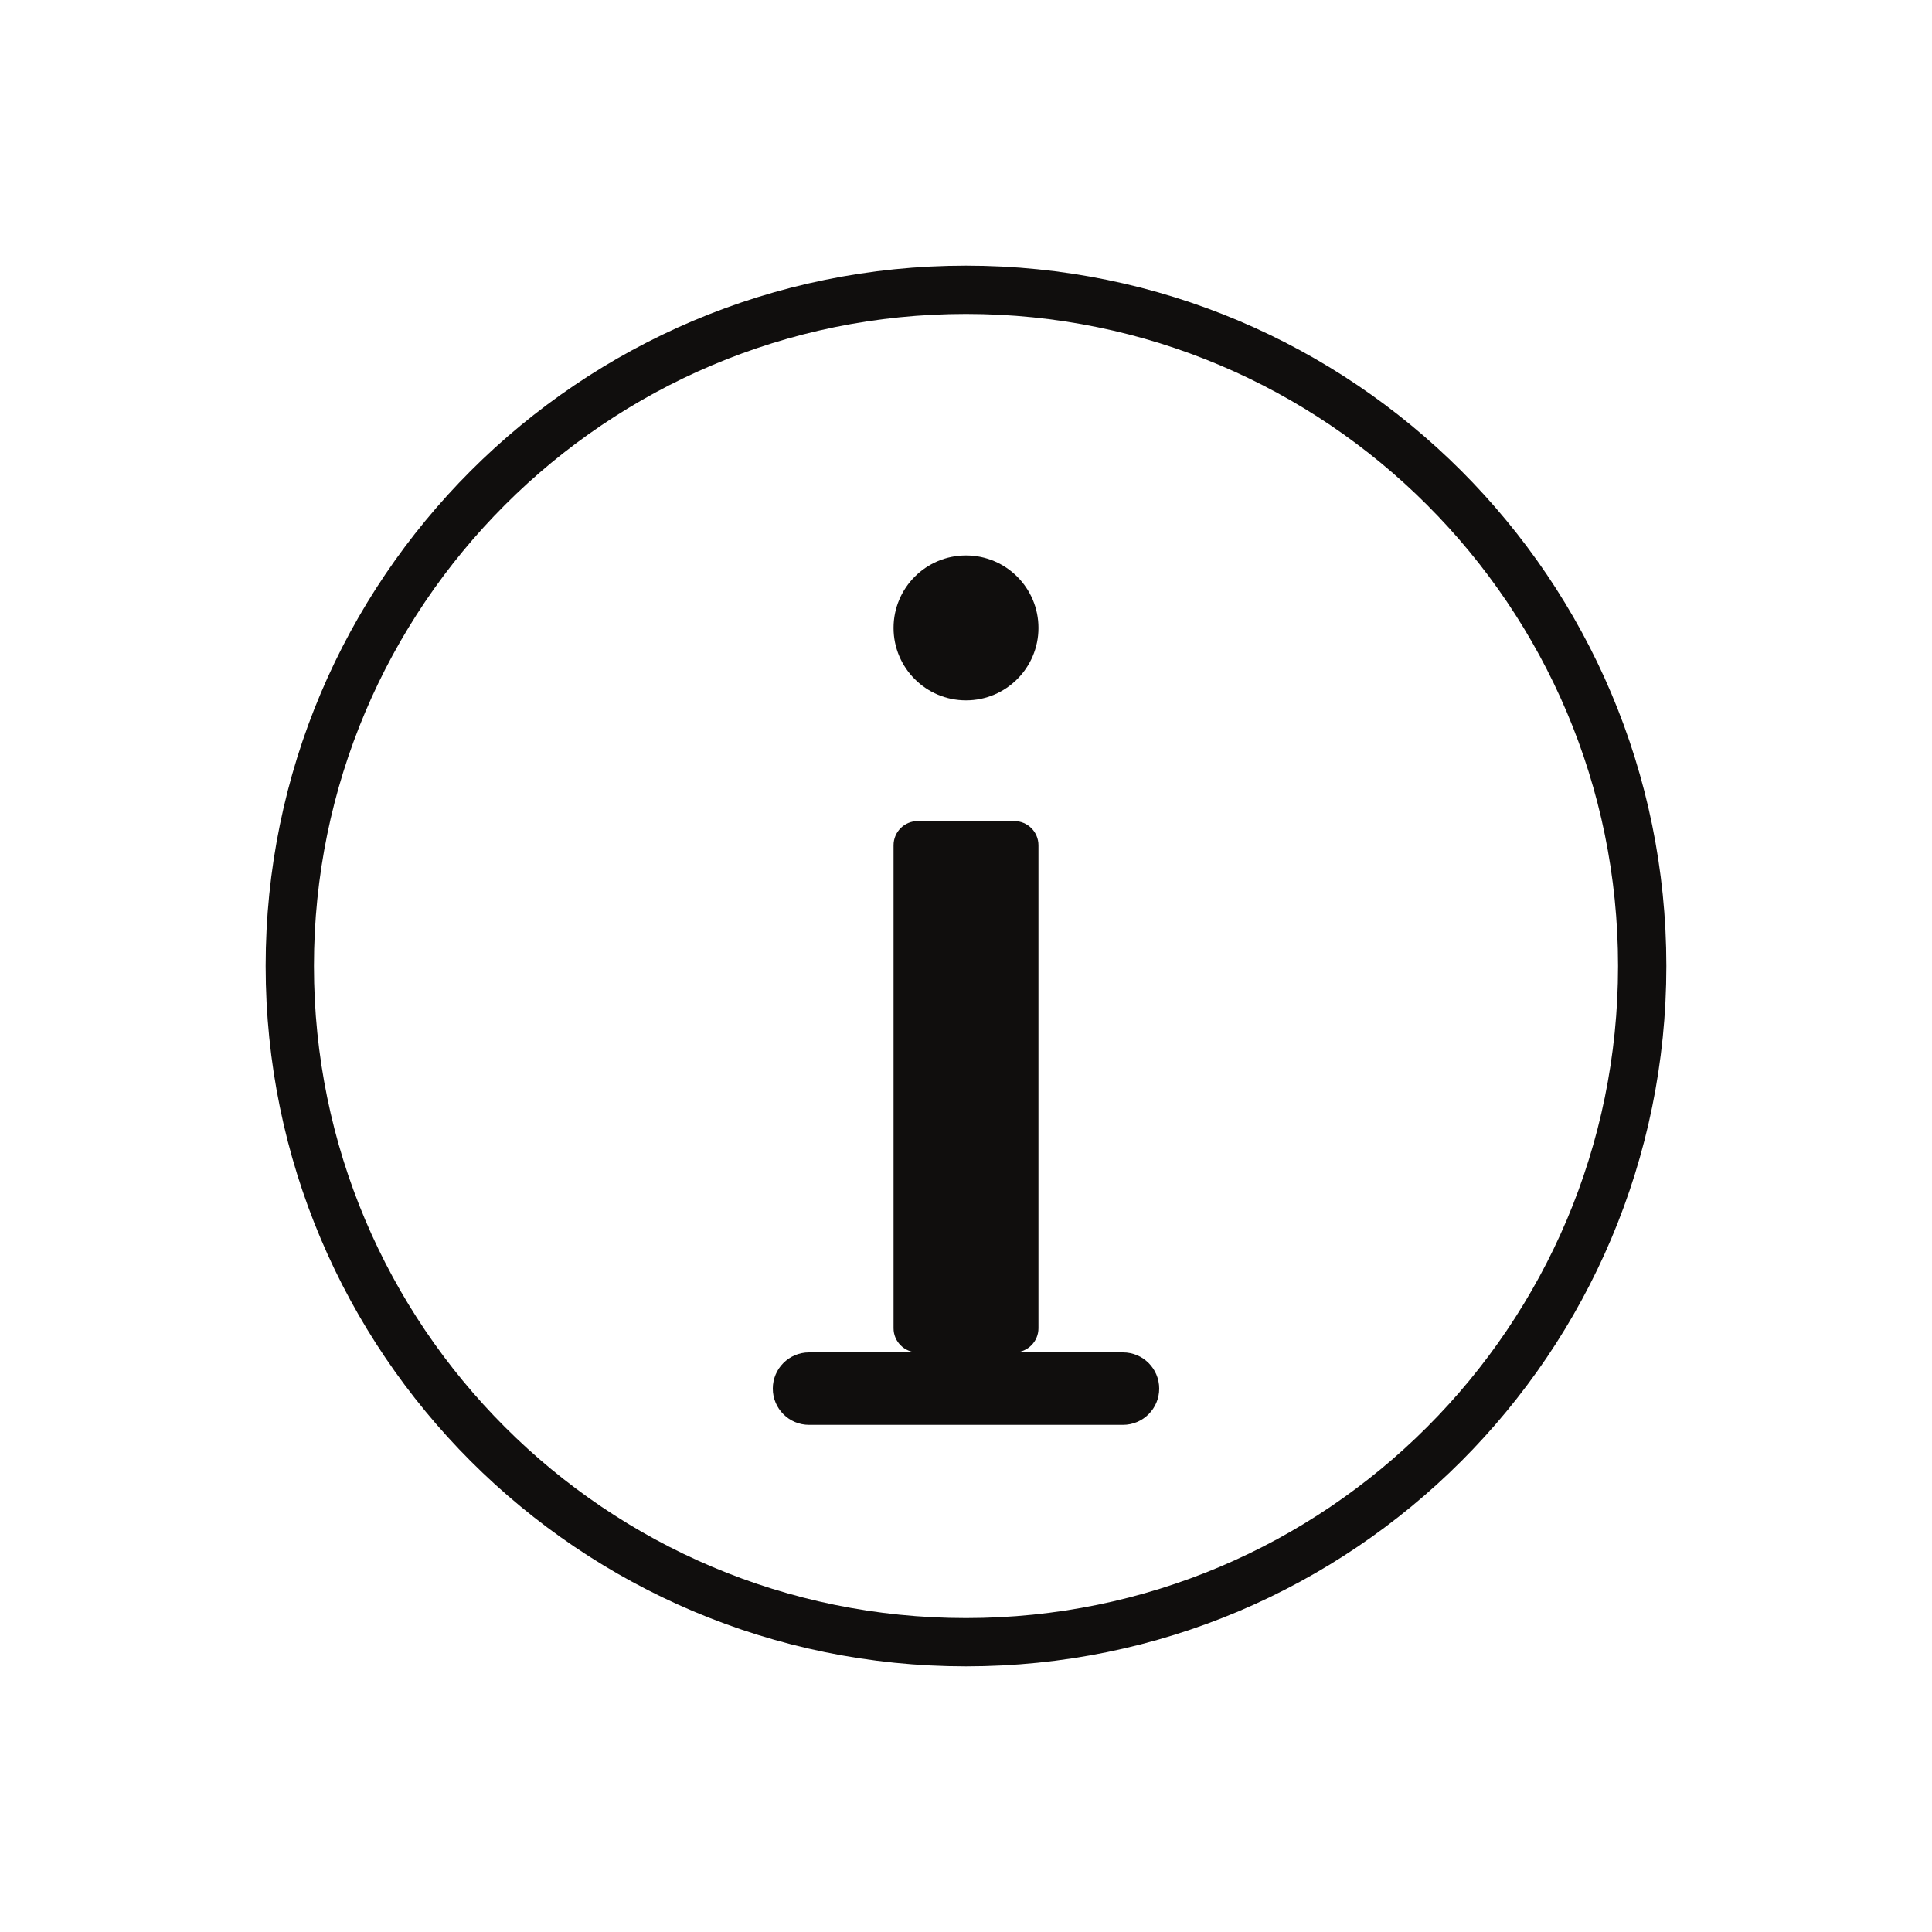
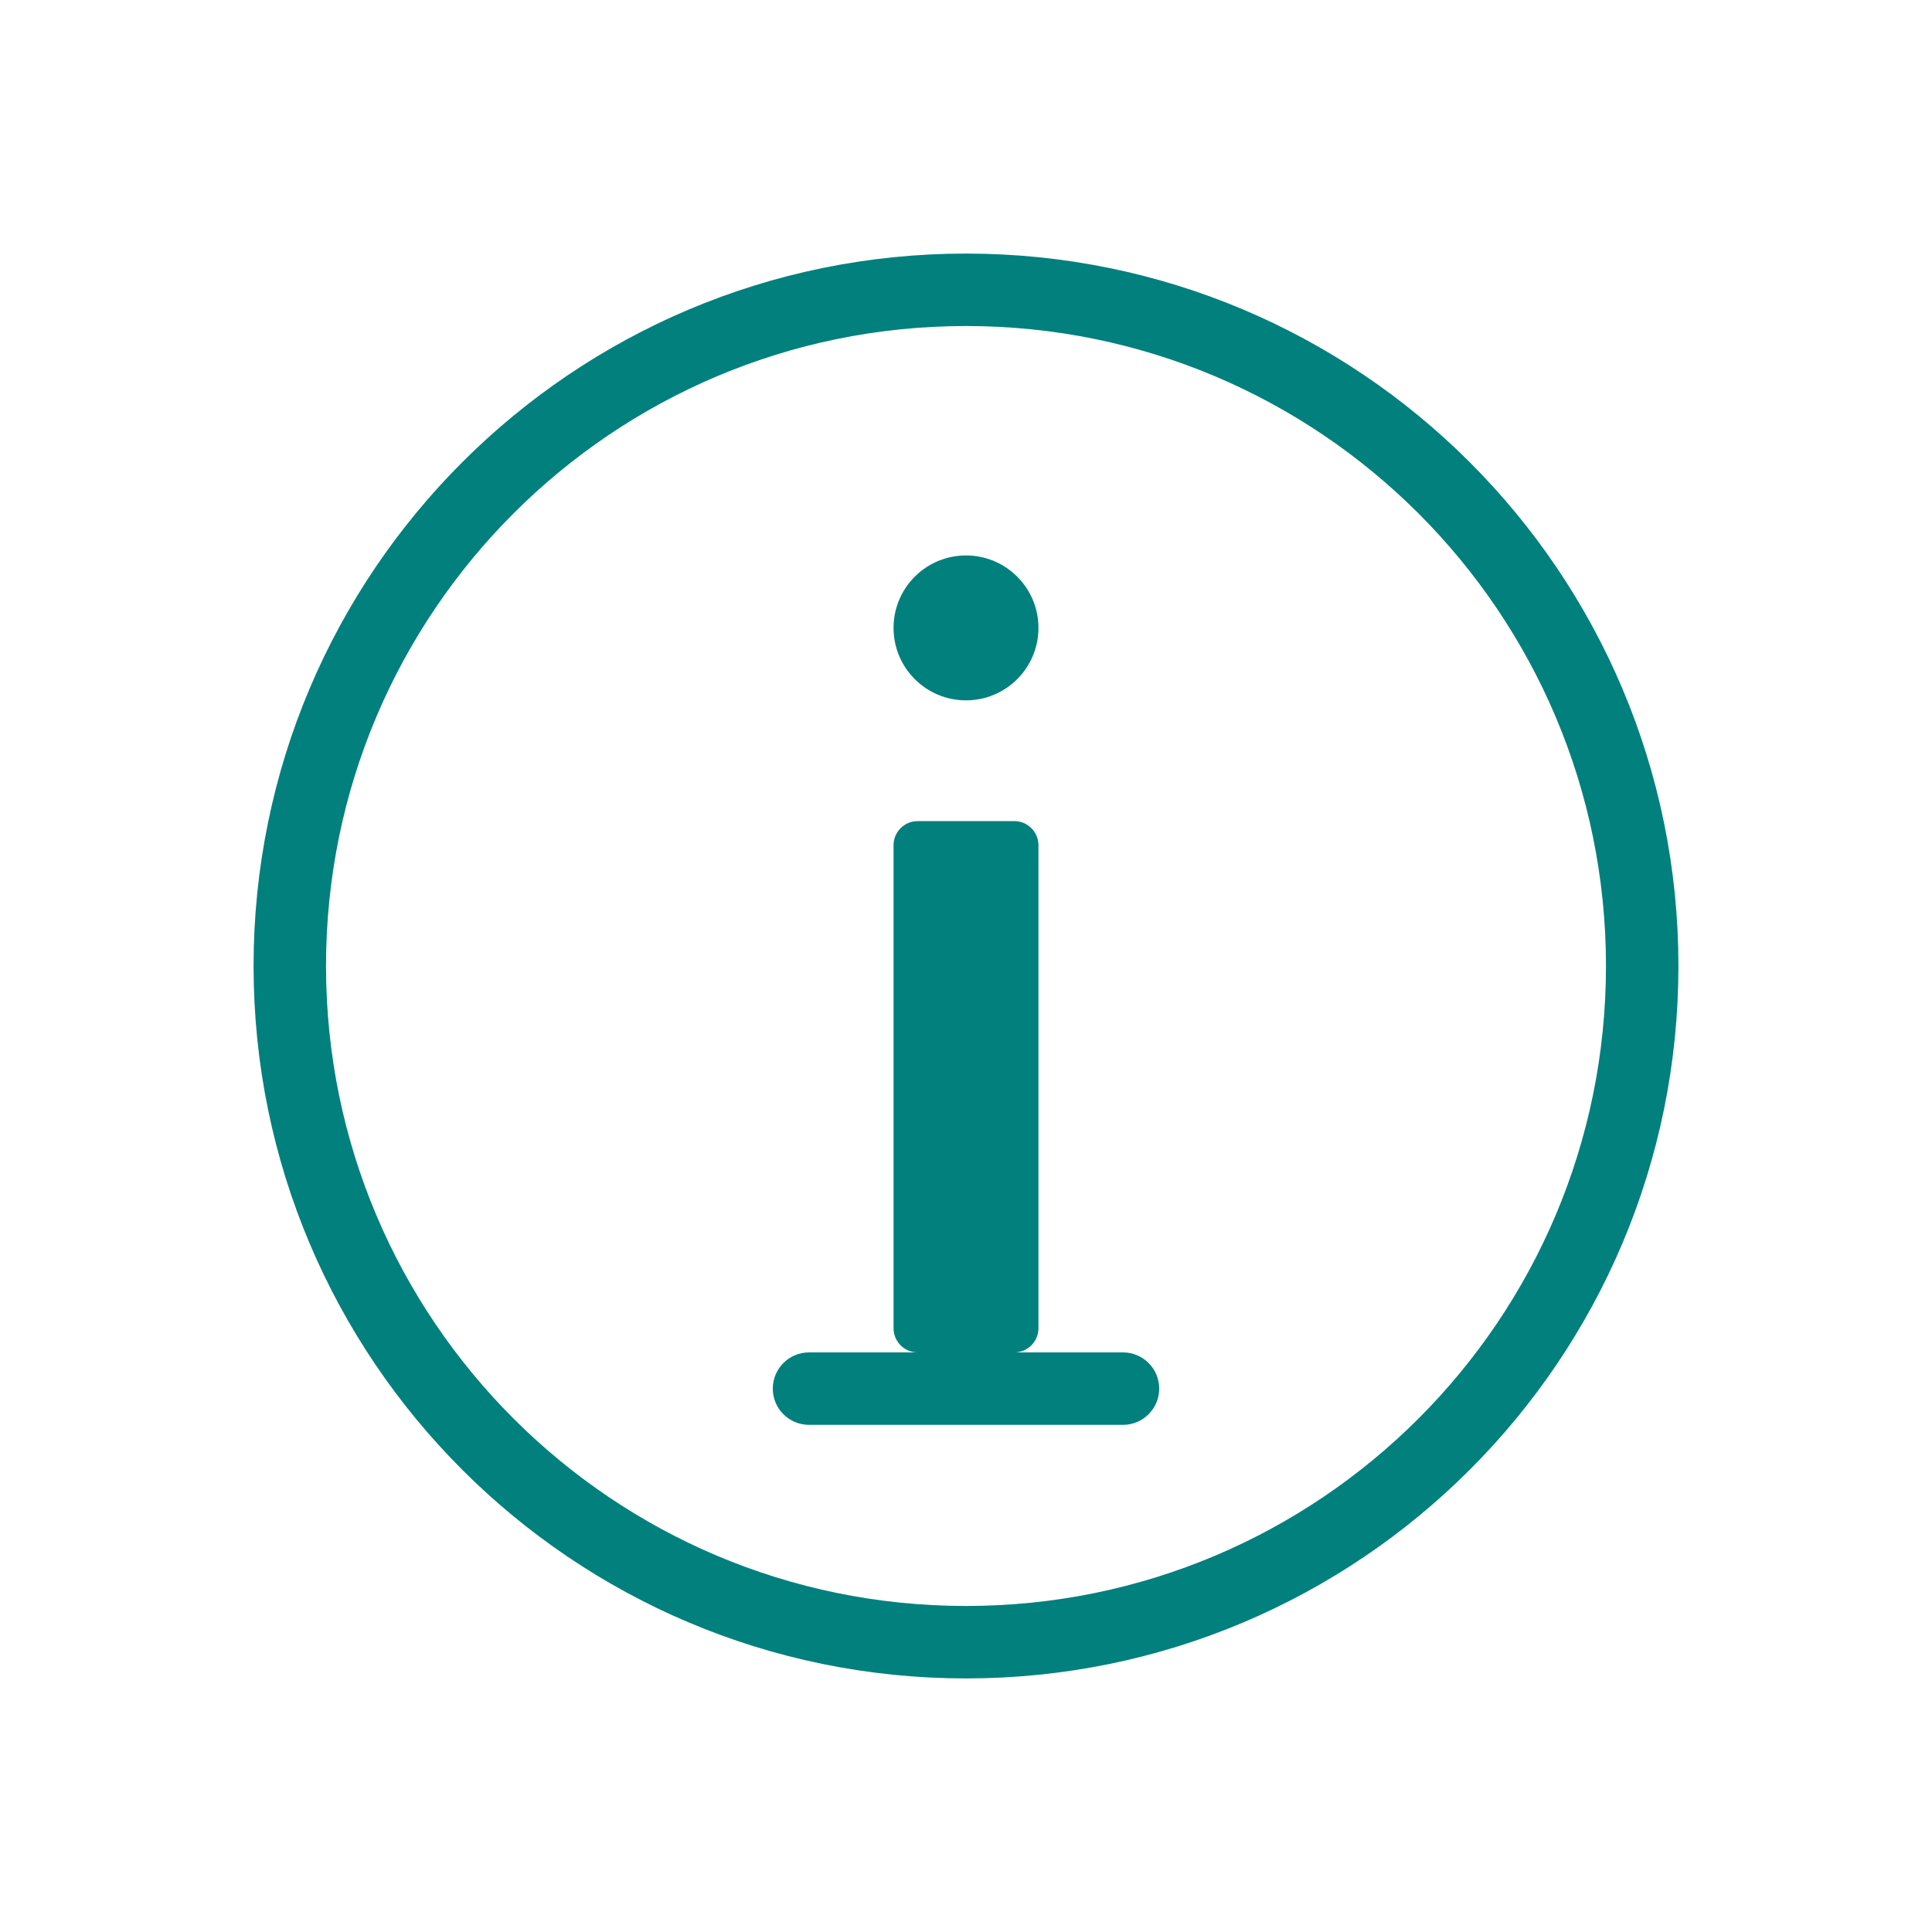
<svg xmlns="http://www.w3.org/2000/svg" width="80" height="80" viewBox="0 0 80 80">
  <defs>
    <style>
-       .icon-dark { fill: #100e0d; }
-       .icon-stroke { fill: none; stroke: #100e0d; stroke-width: 2; stroke-linecap: round; }
+       .icon-teal { fill: #01807e; }
+       .icon-stroke-teal { fill: none; stroke: #01807e; stroke-width: 3; stroke-linecap: round; }
    </style>
  </defs>
-   <circle class="icon-stroke" cx="40" cy="40" r="28" stroke-width="3" />
-   <circle class="icon-dark" cx="40" cy="26" r="3" />
-   <rect class="icon-dark" x="37" y="34" width="6" height="22" rx="1" />
-   <rect class="icon-dark" x="32" y="56" width="16" height="3" rx="1.5" />
+   <circle class="icon-stroke-teal" cx="40" cy="40" r="28" />
+   <circle class="icon-teal" cx="40" cy="26" r="3" />
+   <rect class="icon-teal" x="37" y="34" width="6" height="22" rx="1" />
+   <rect class="icon-teal" x="32" y="56" width="16" height="3" rx="1.5" />
</svg>
